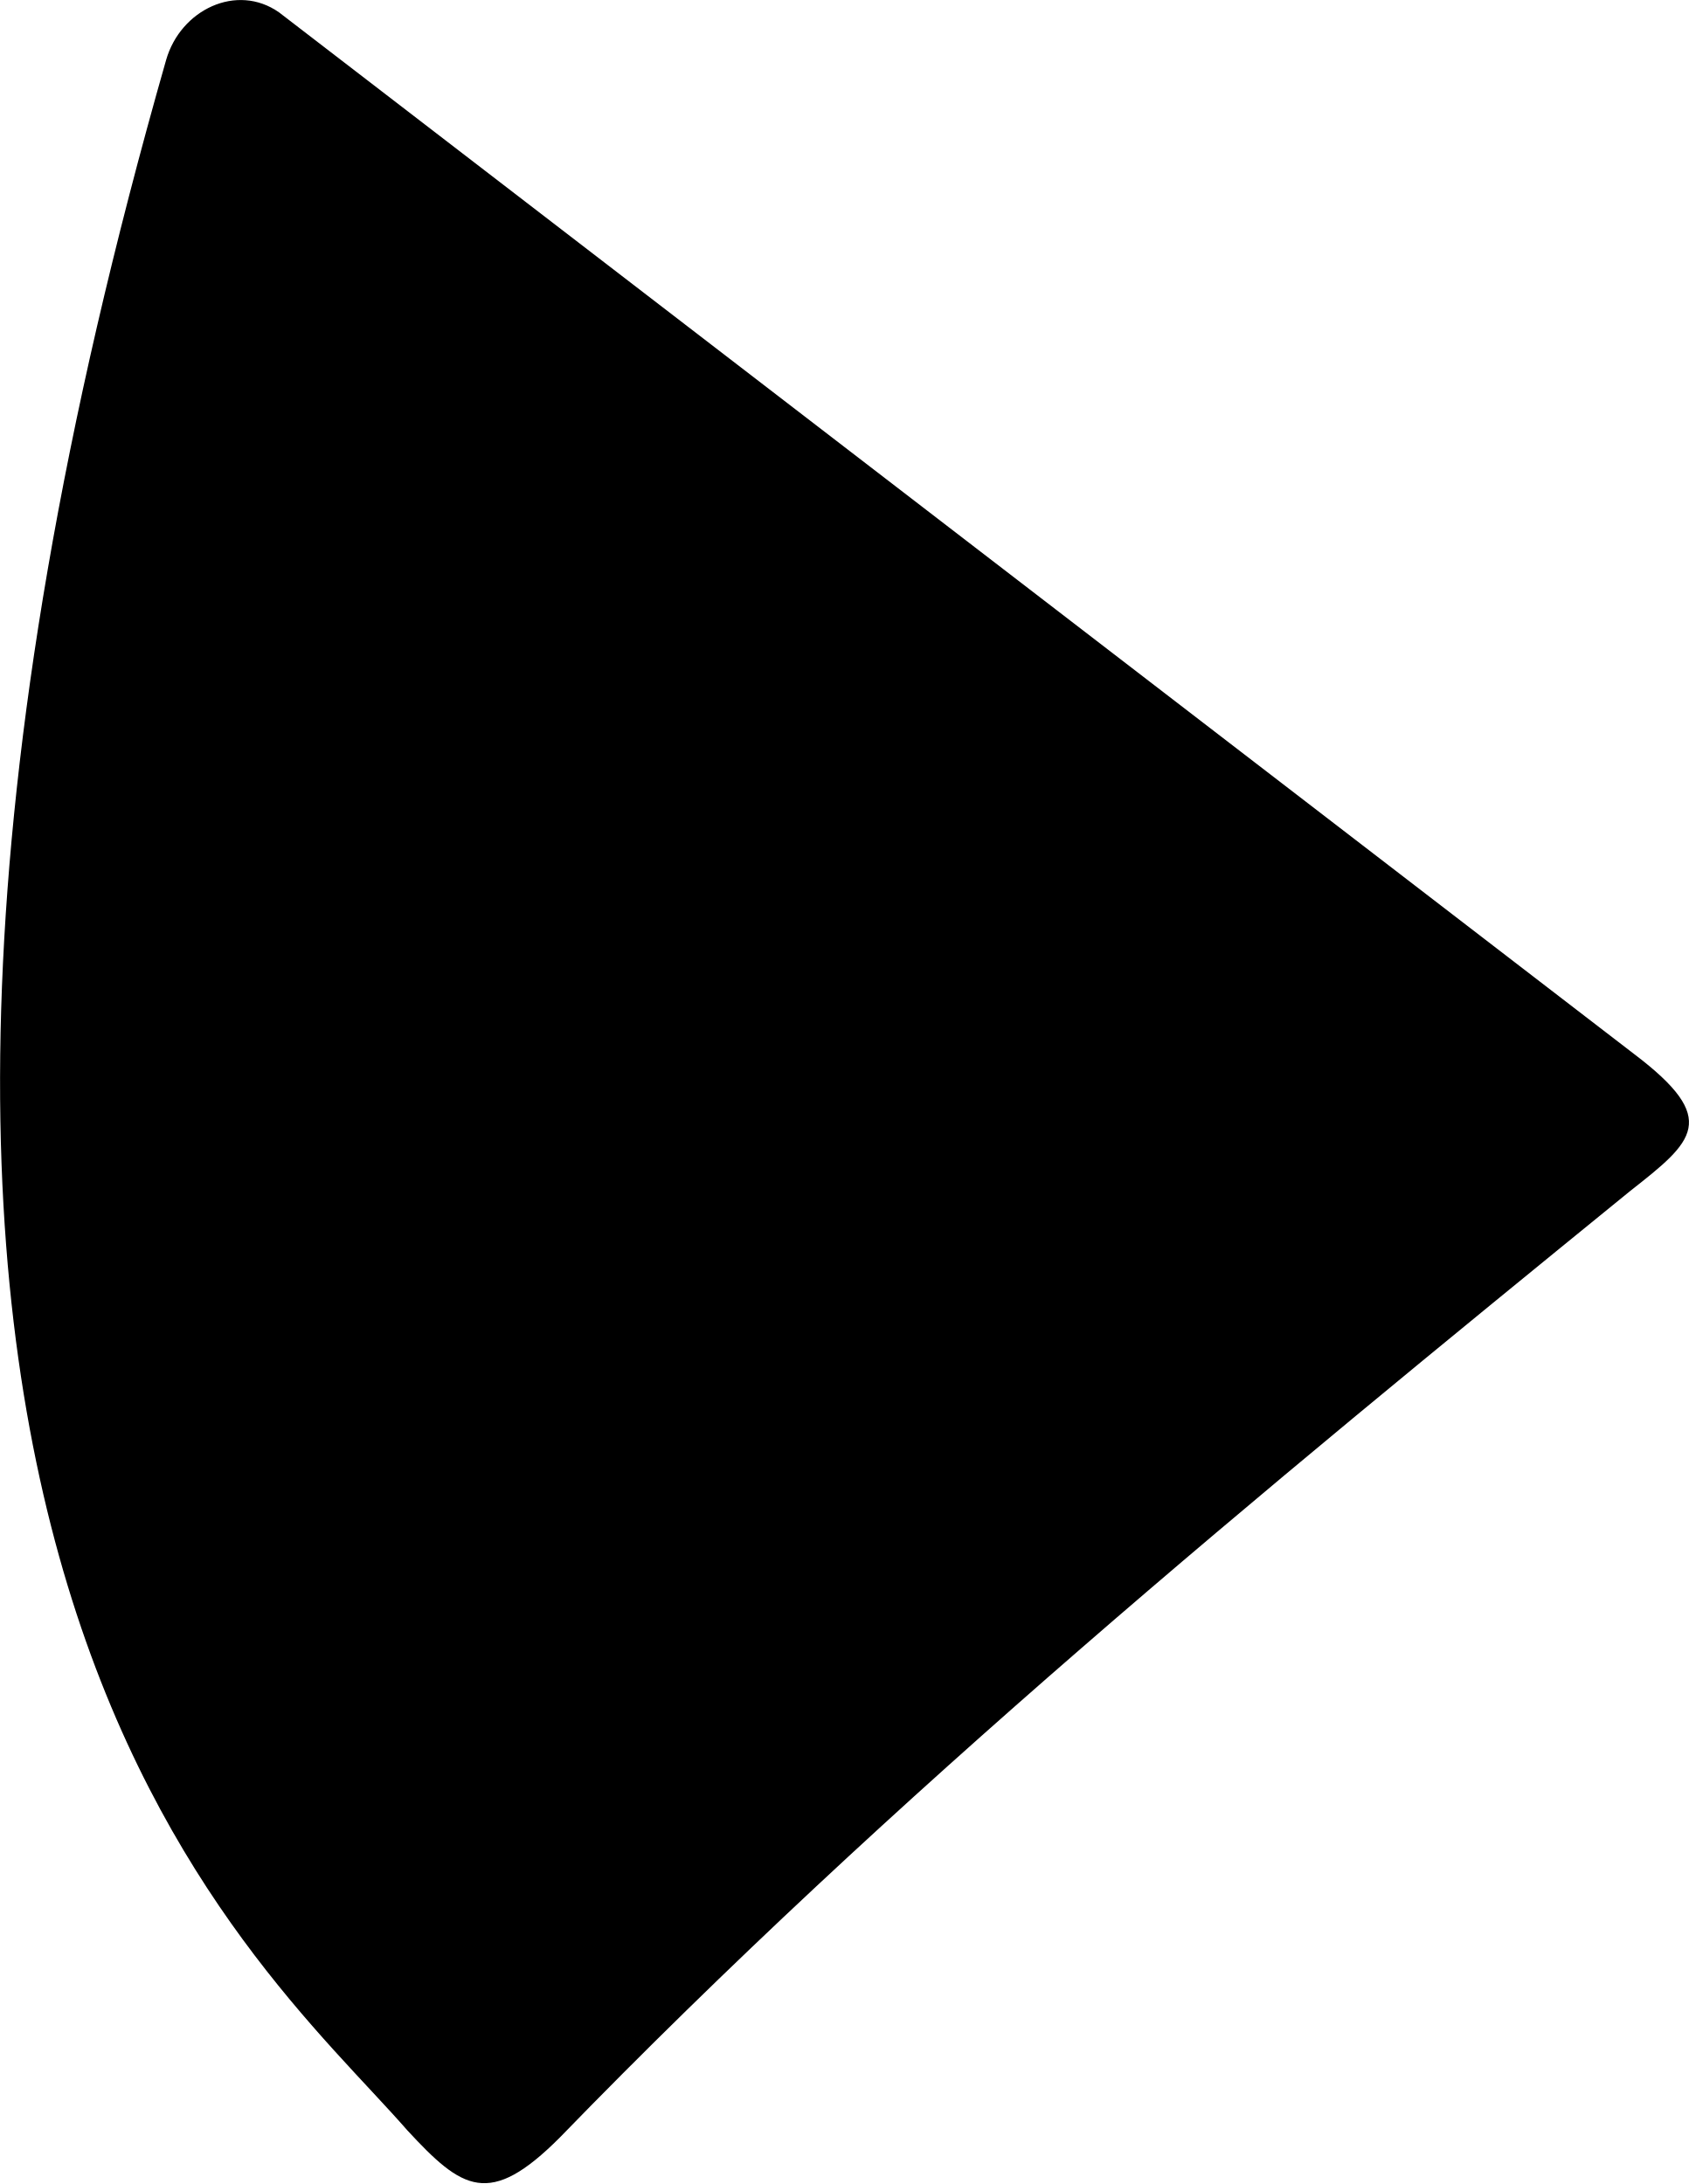
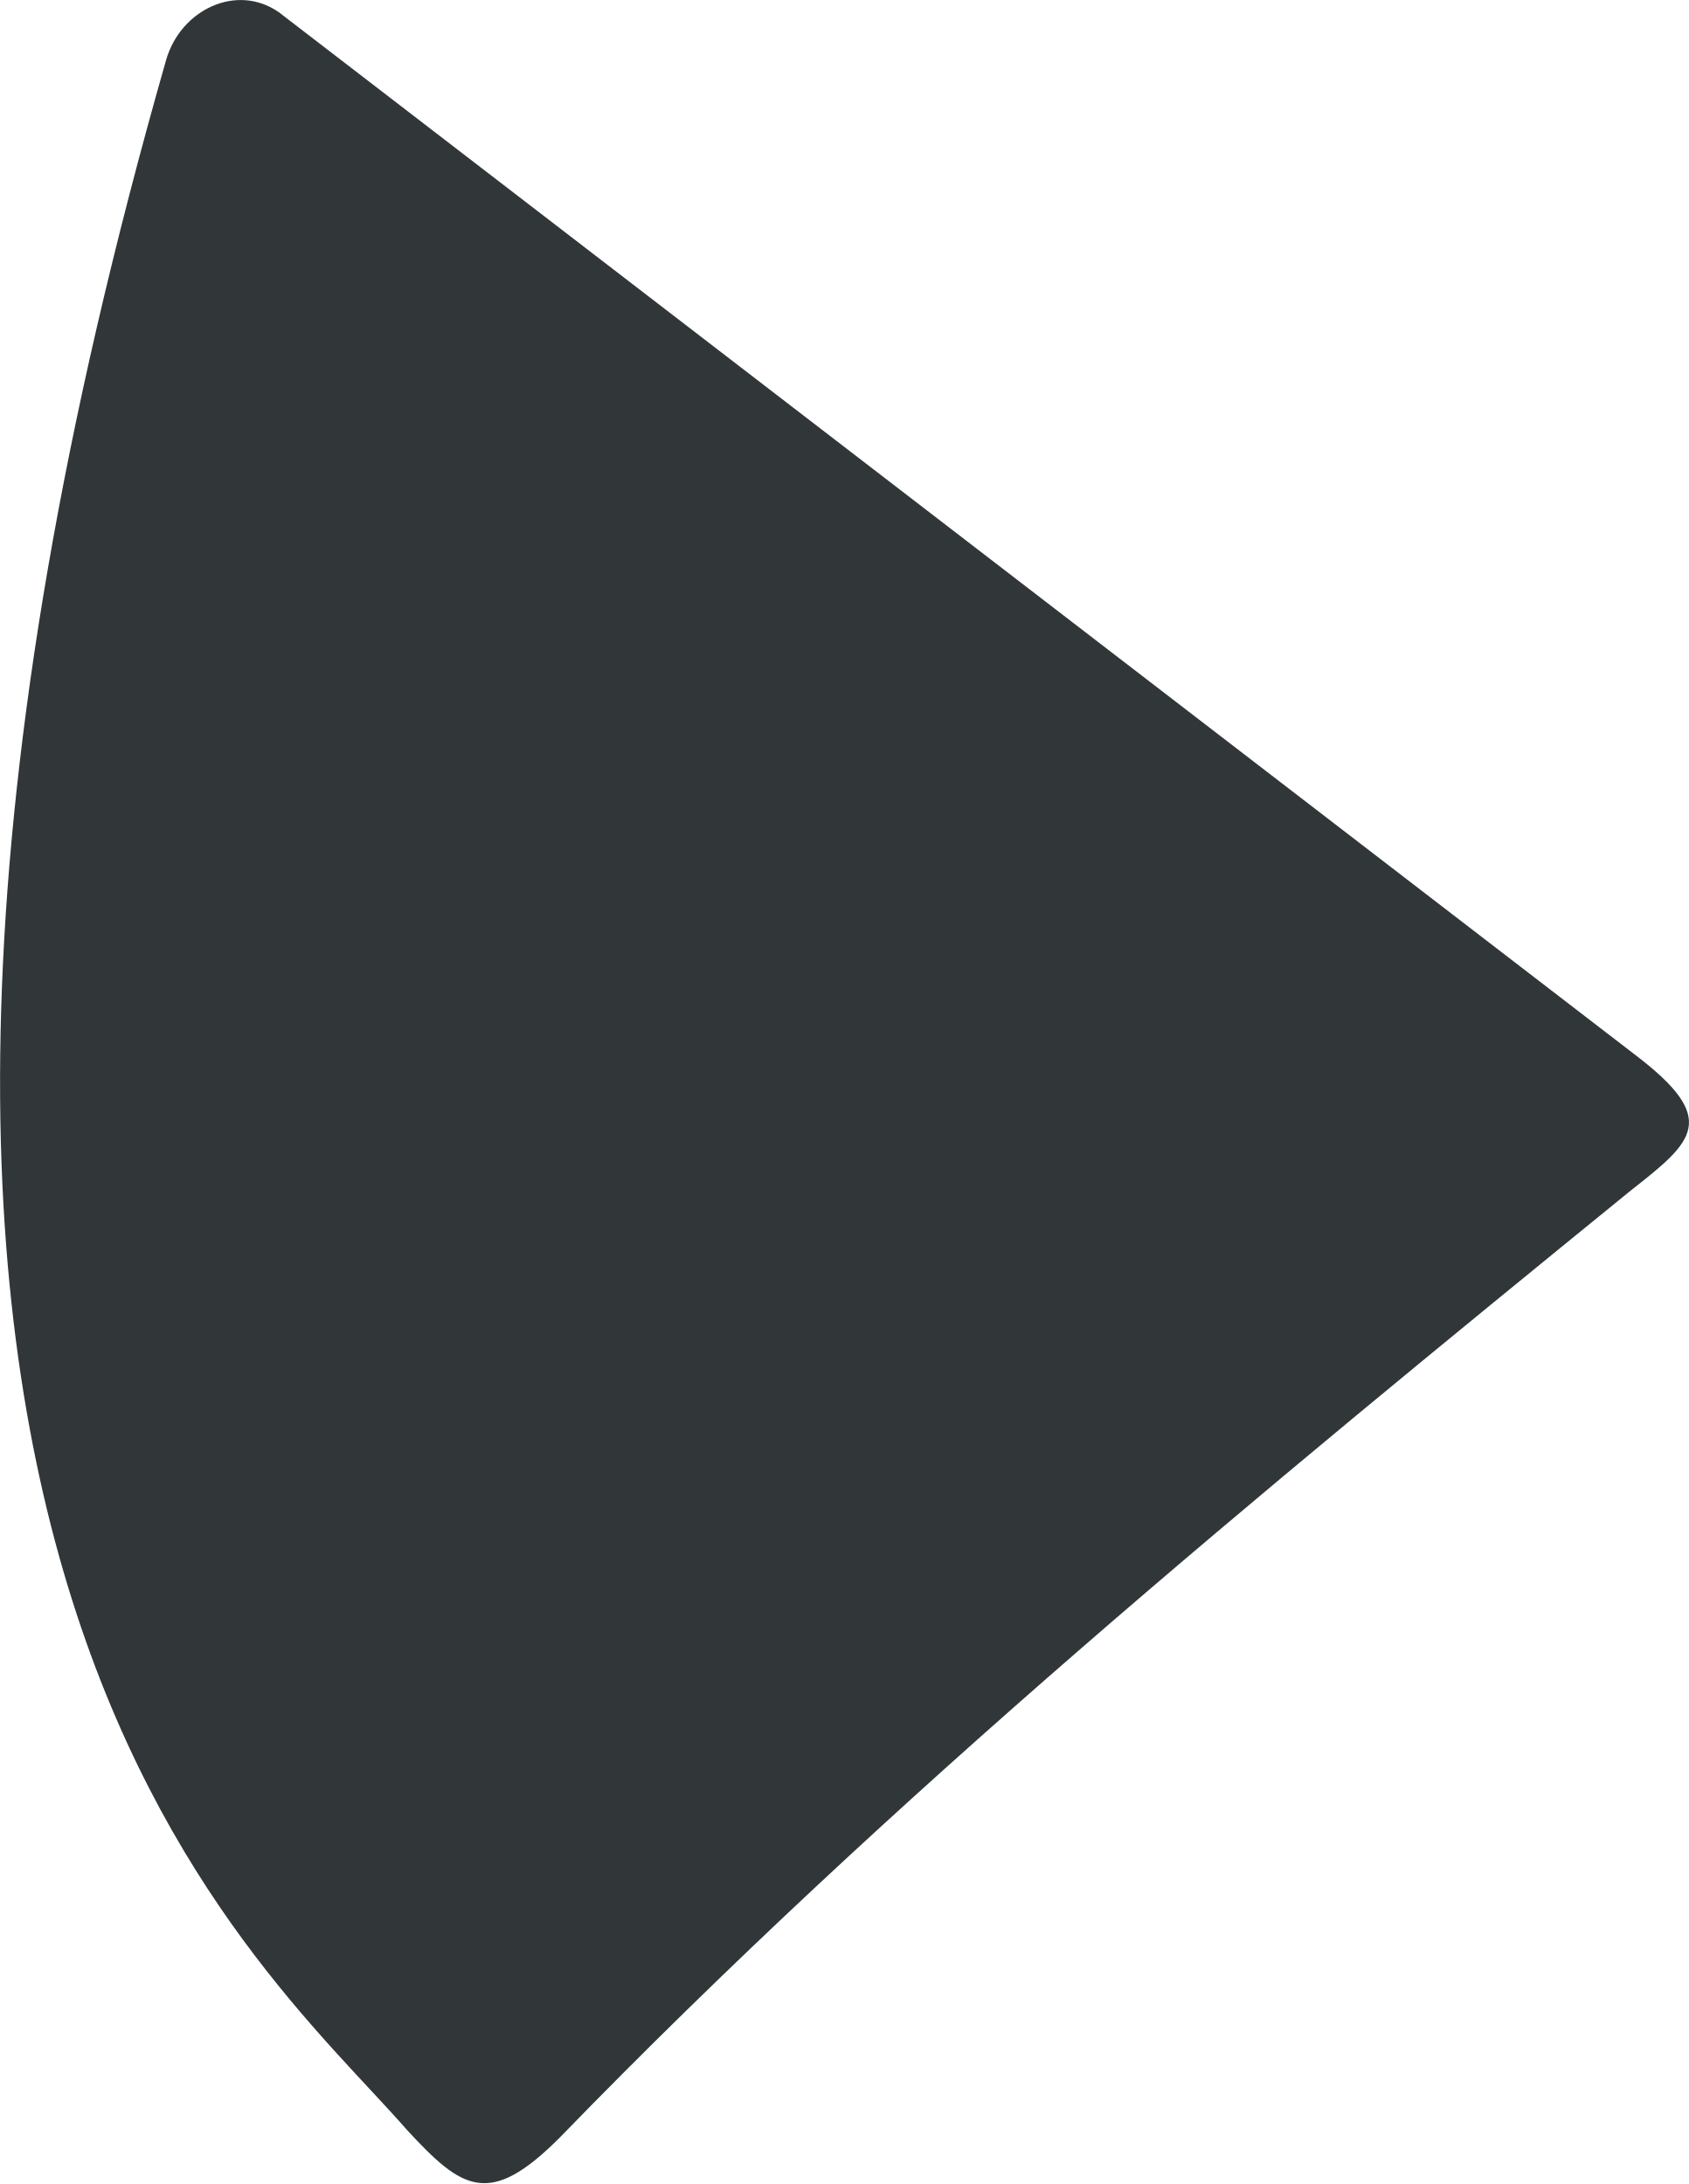
<svg xmlns="http://www.w3.org/2000/svg" viewBox="94.118 160.013 9.943 12.86">
-   <path d="M 103.739 166.22 C 104.247 166.605 104.089 166.732 103.715 167.026 C 101.53 168.805 99.382 170.57 97.413 172.6 C 96.998 173.016 96.839 172.906 96.516 172.557 C 95.581 171.486 92.591 169.136 95.096 160.366 C 95.181 160.07 95.512 159.911 95.761 160.086 C 98.413 162.125 101.08 164.175 103.739 166.22" fill="#000000" />
+   <path d="M 103.739 166.22 C 104.247 166.605 104.089 166.732 103.715 167.026 C 101.53 168.805 99.382 170.57 97.413 172.6 C 96.998 173.016 96.839 172.906 96.516 172.557 C 95.581 171.486 92.591 169.136 95.096 160.366 C 95.181 160.07 95.512 159.911 95.761 160.086 C 98.413 162.125 101.08 164.175 103.739 166.22" fill="#313638" />
</svg>
